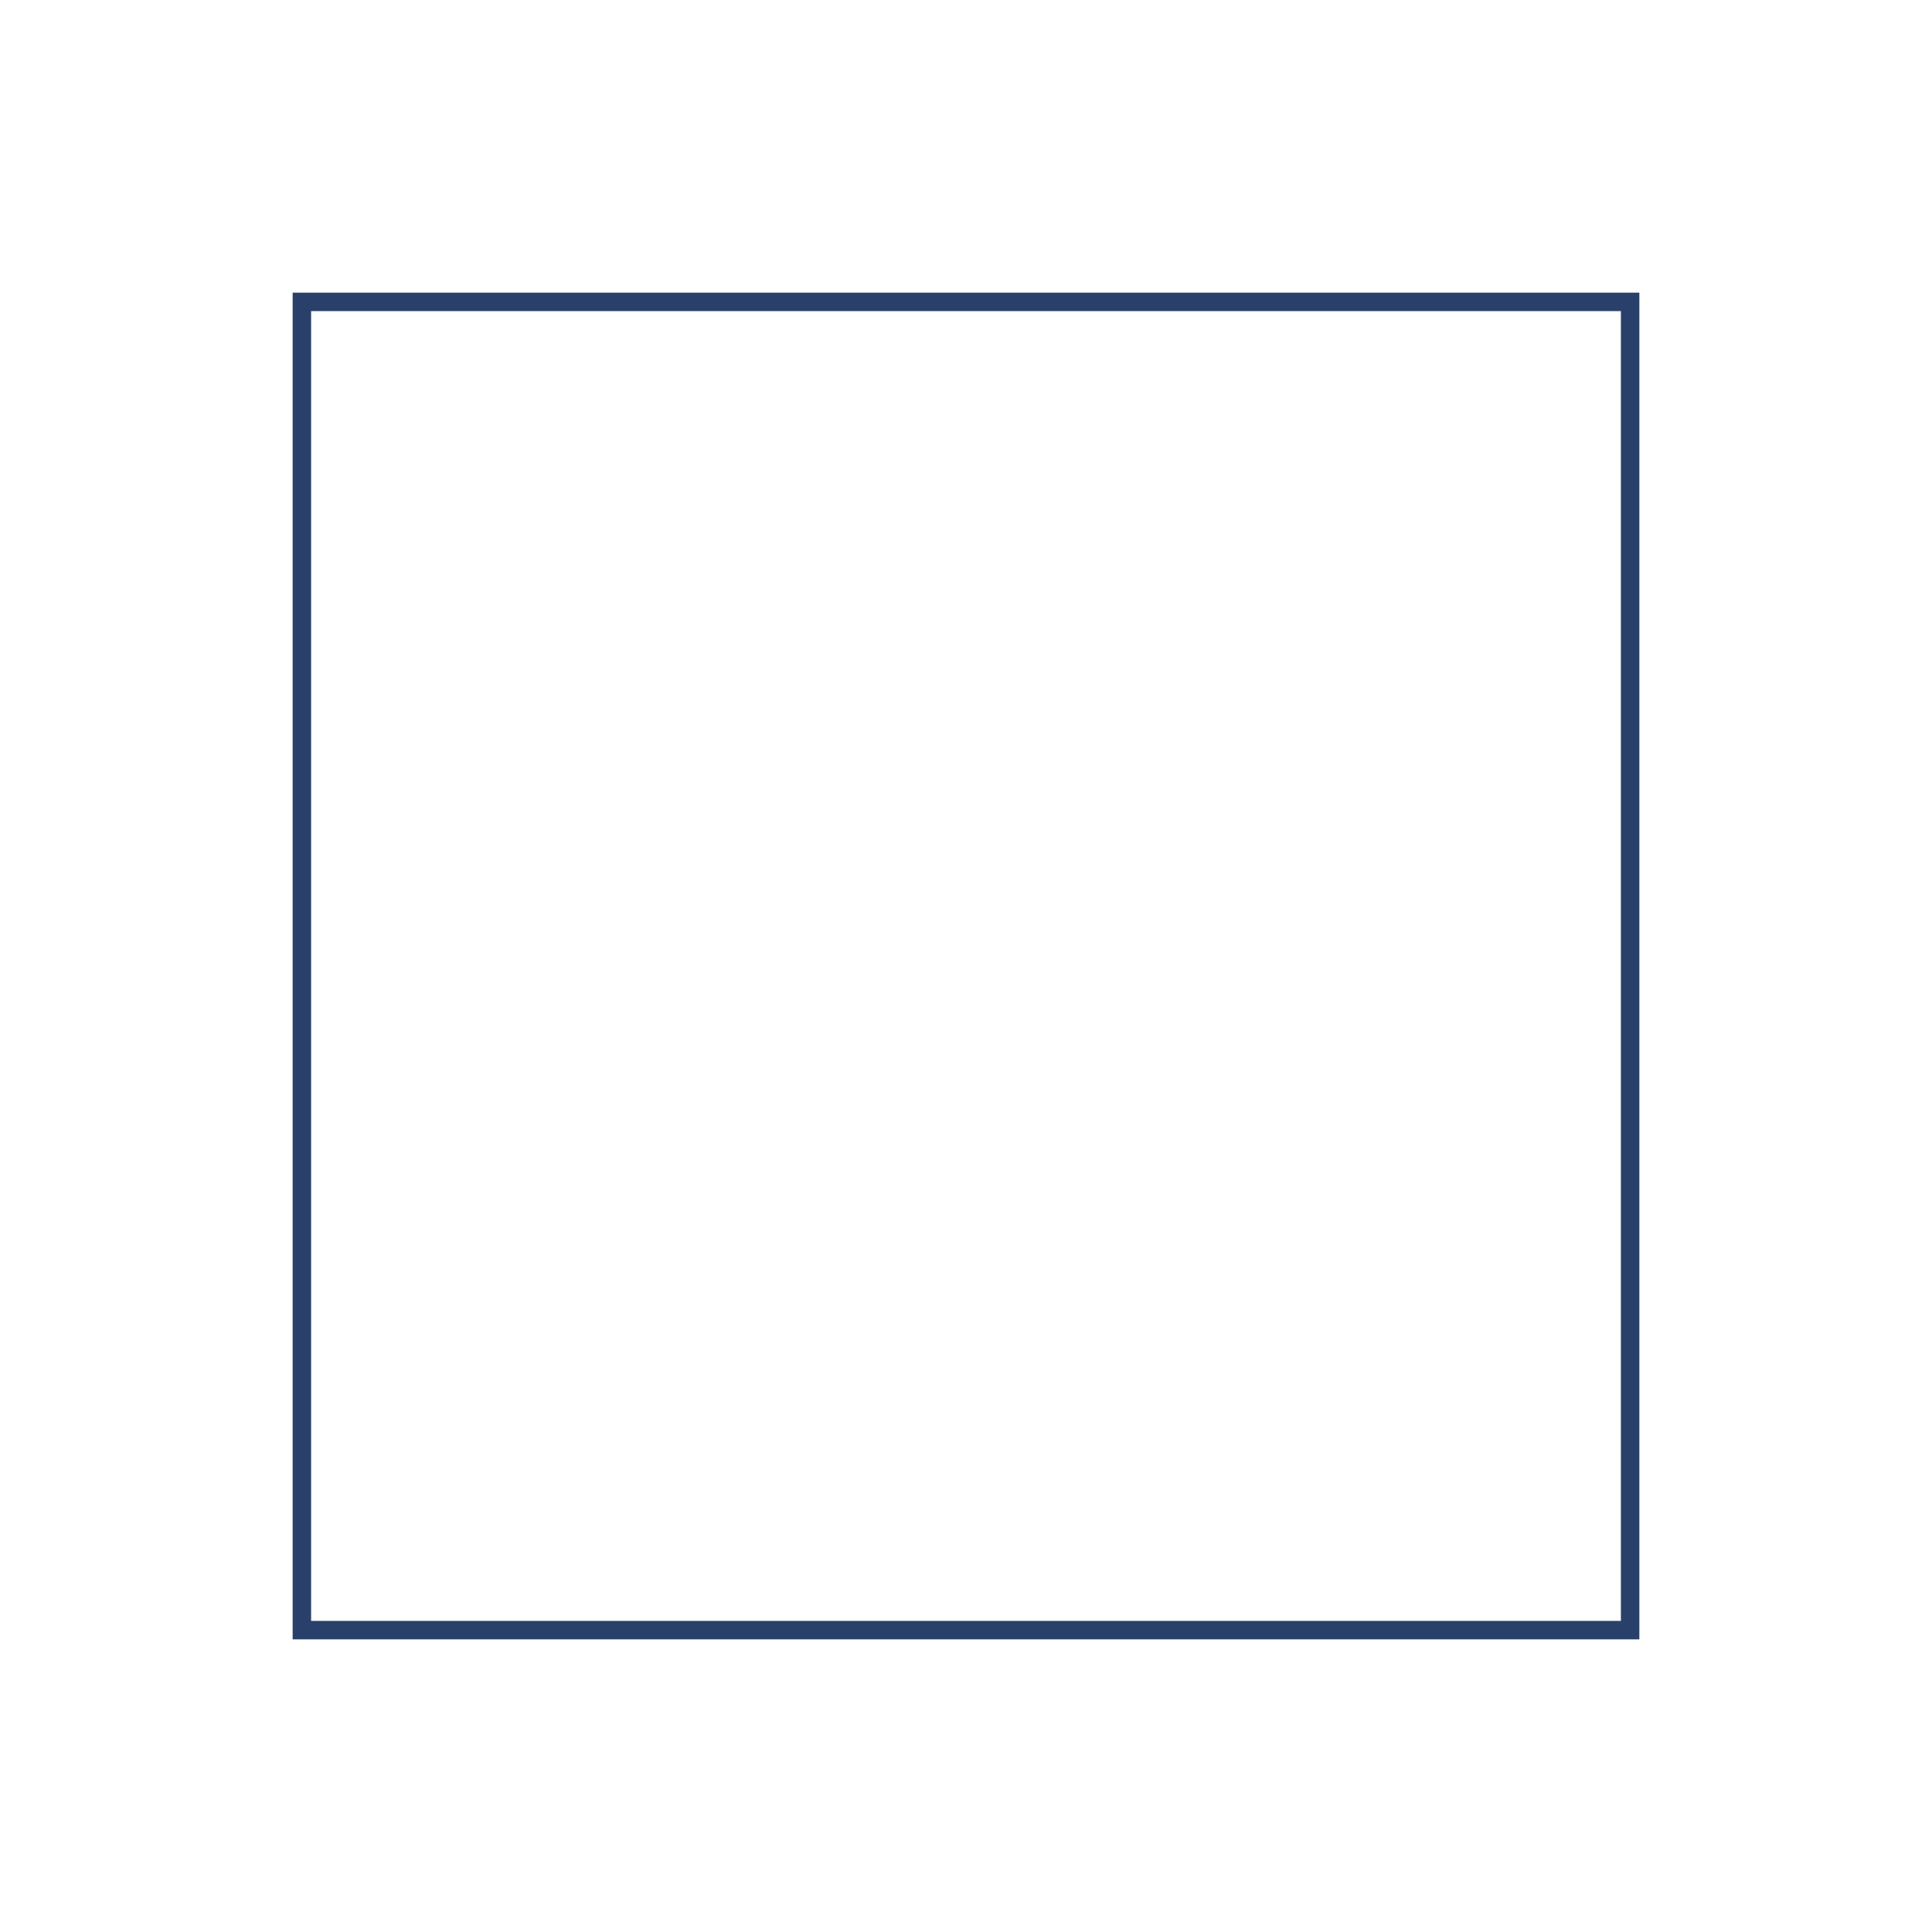
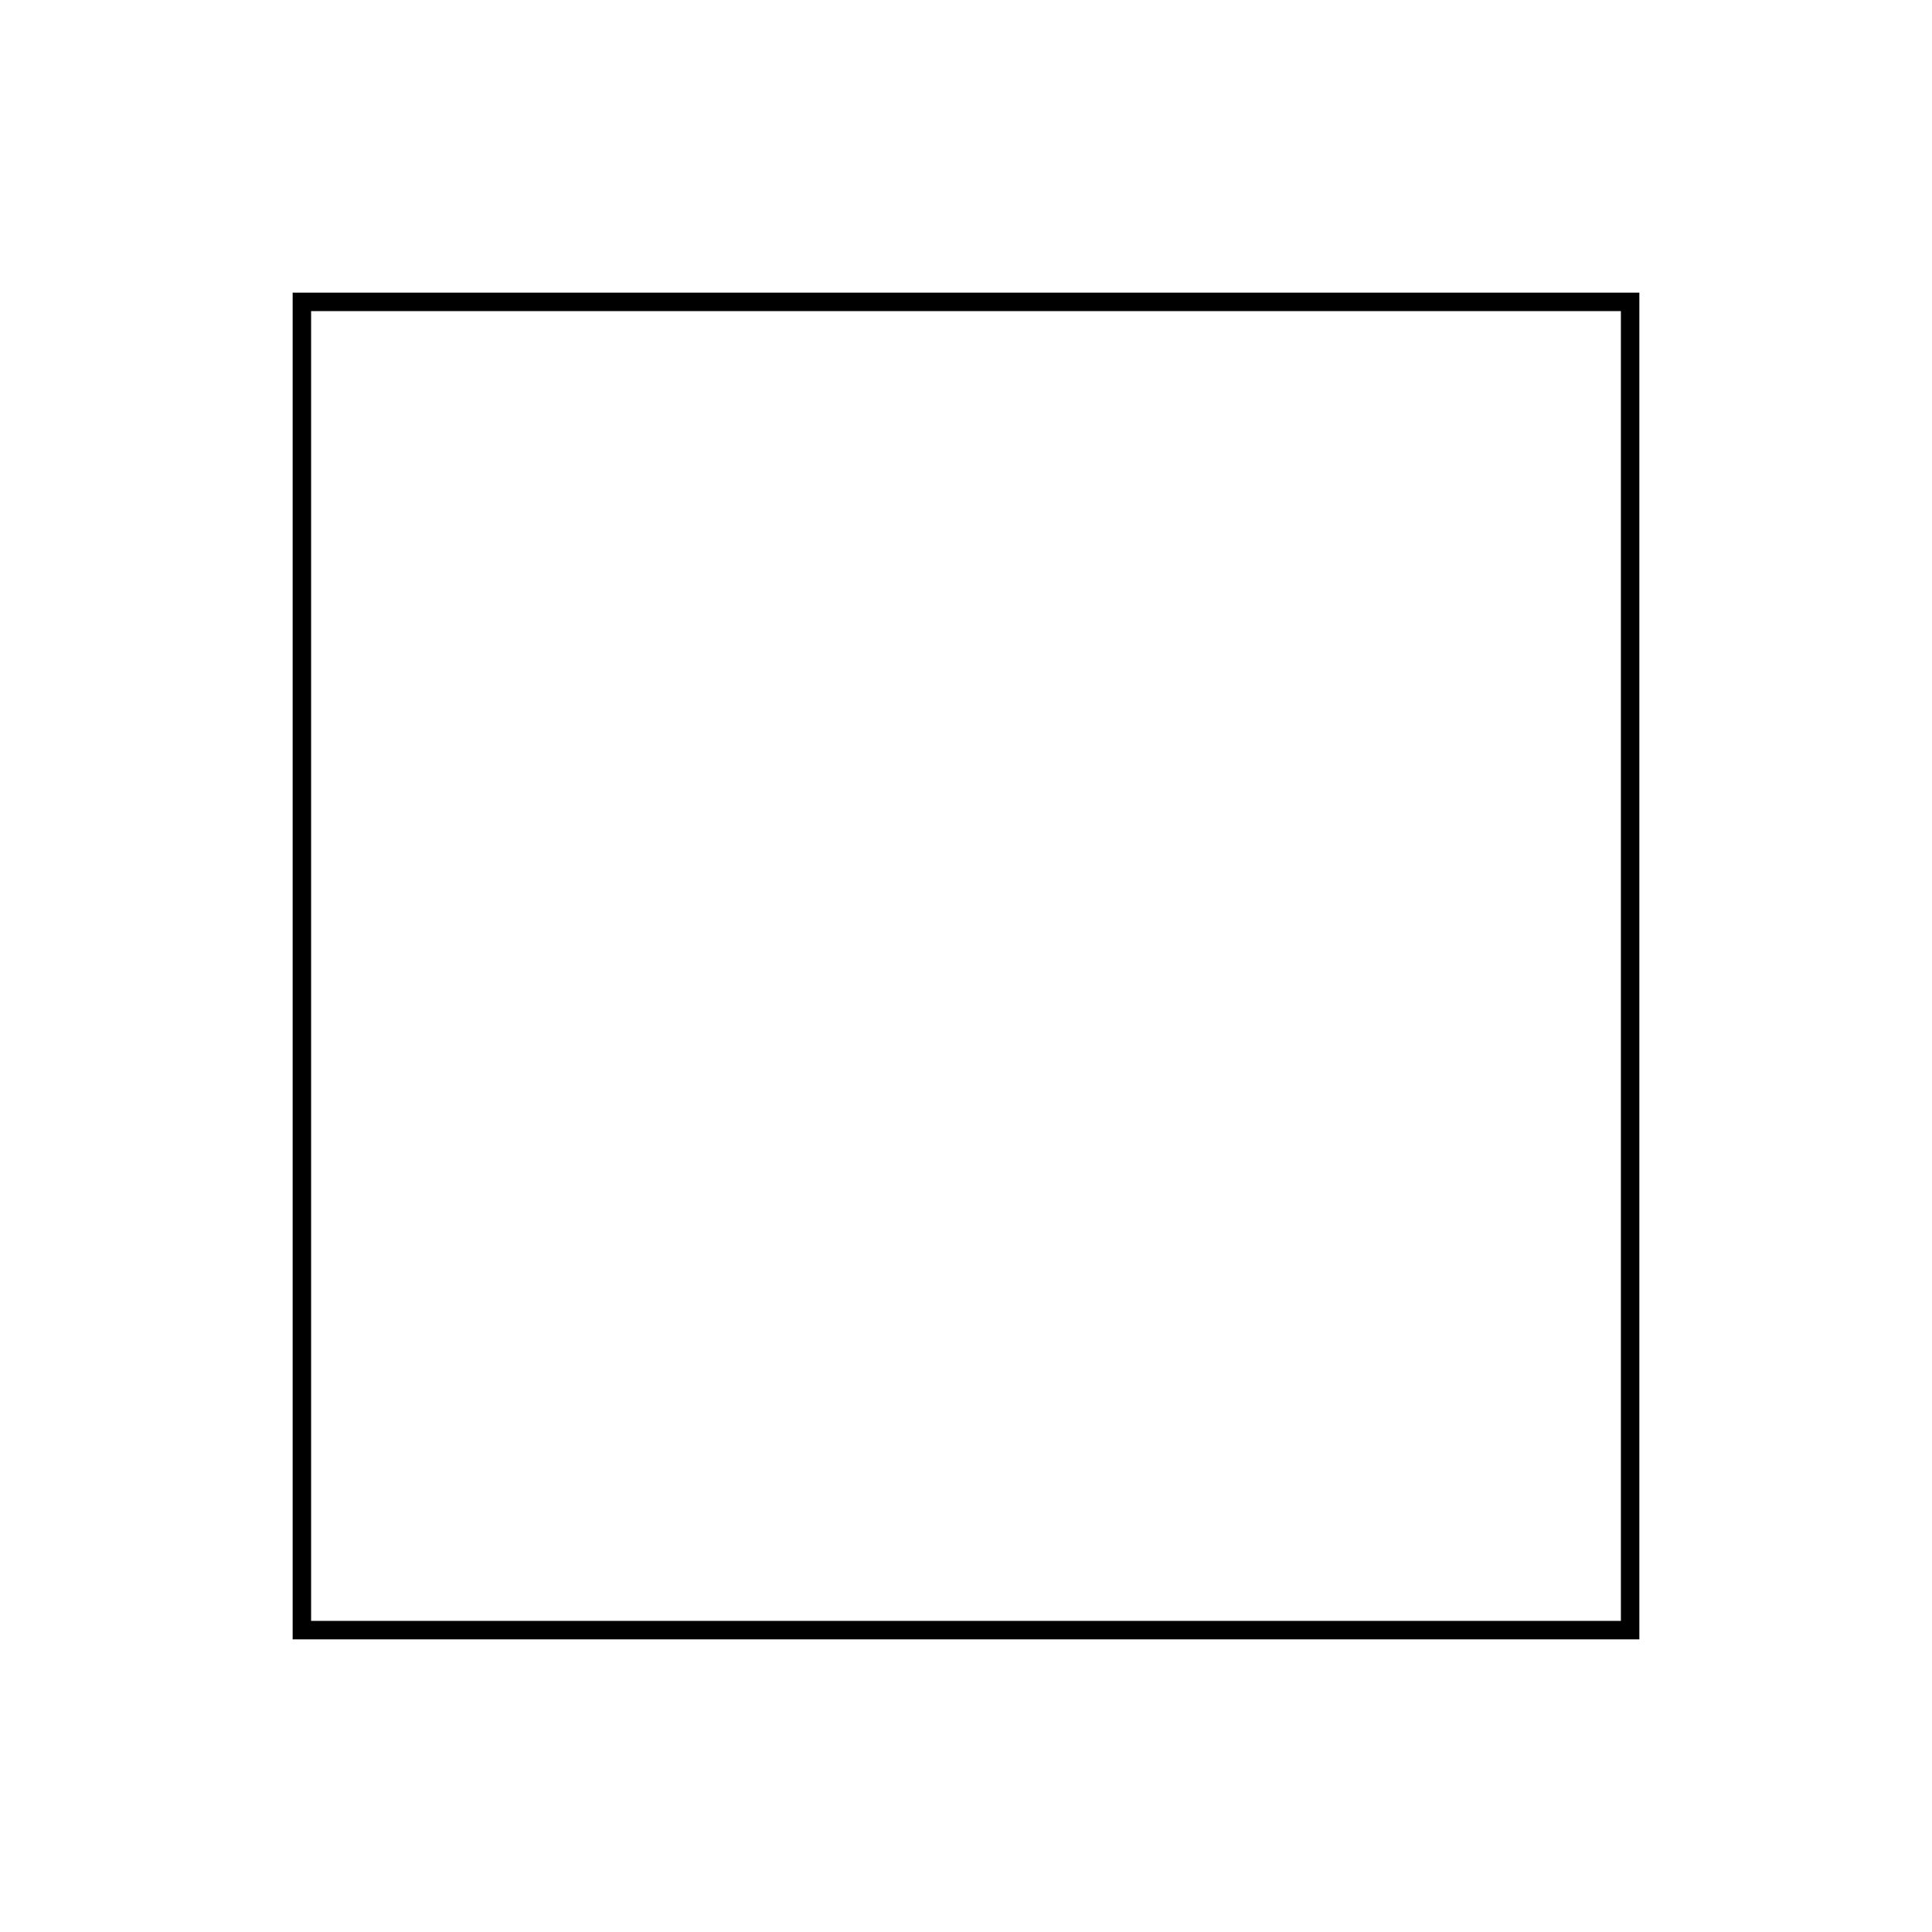
<svg xmlns="http://www.w3.org/2000/svg" width="512" height="512" viewBox="0 0 135.467 135.467" version="1.1" id="svg5">
  <defs id="defs2" />
  <g id="layer1">
-     <rect style="fill:none;fill-rule:evenodd;stroke:#29416a;stroke-width:1.294;stroke-miterlimit:4;stroke-dasharray:none;paint-order:stroke fill markers" id="rect845" width="93.133" height="93.133" x="21.167" y="21.167" />
+     <rect style="fill:none;fill-rule:evenodd;stroke:#000000;stroke-width:1.294;stroke-miterlimit:4;stroke-dasharray:none;paint-order:stroke fill markers;stroke-opacity:1" id="rect845" width="93.133" height="93.133" x="21.167" y="21.167" />
  </g>
</svg>
